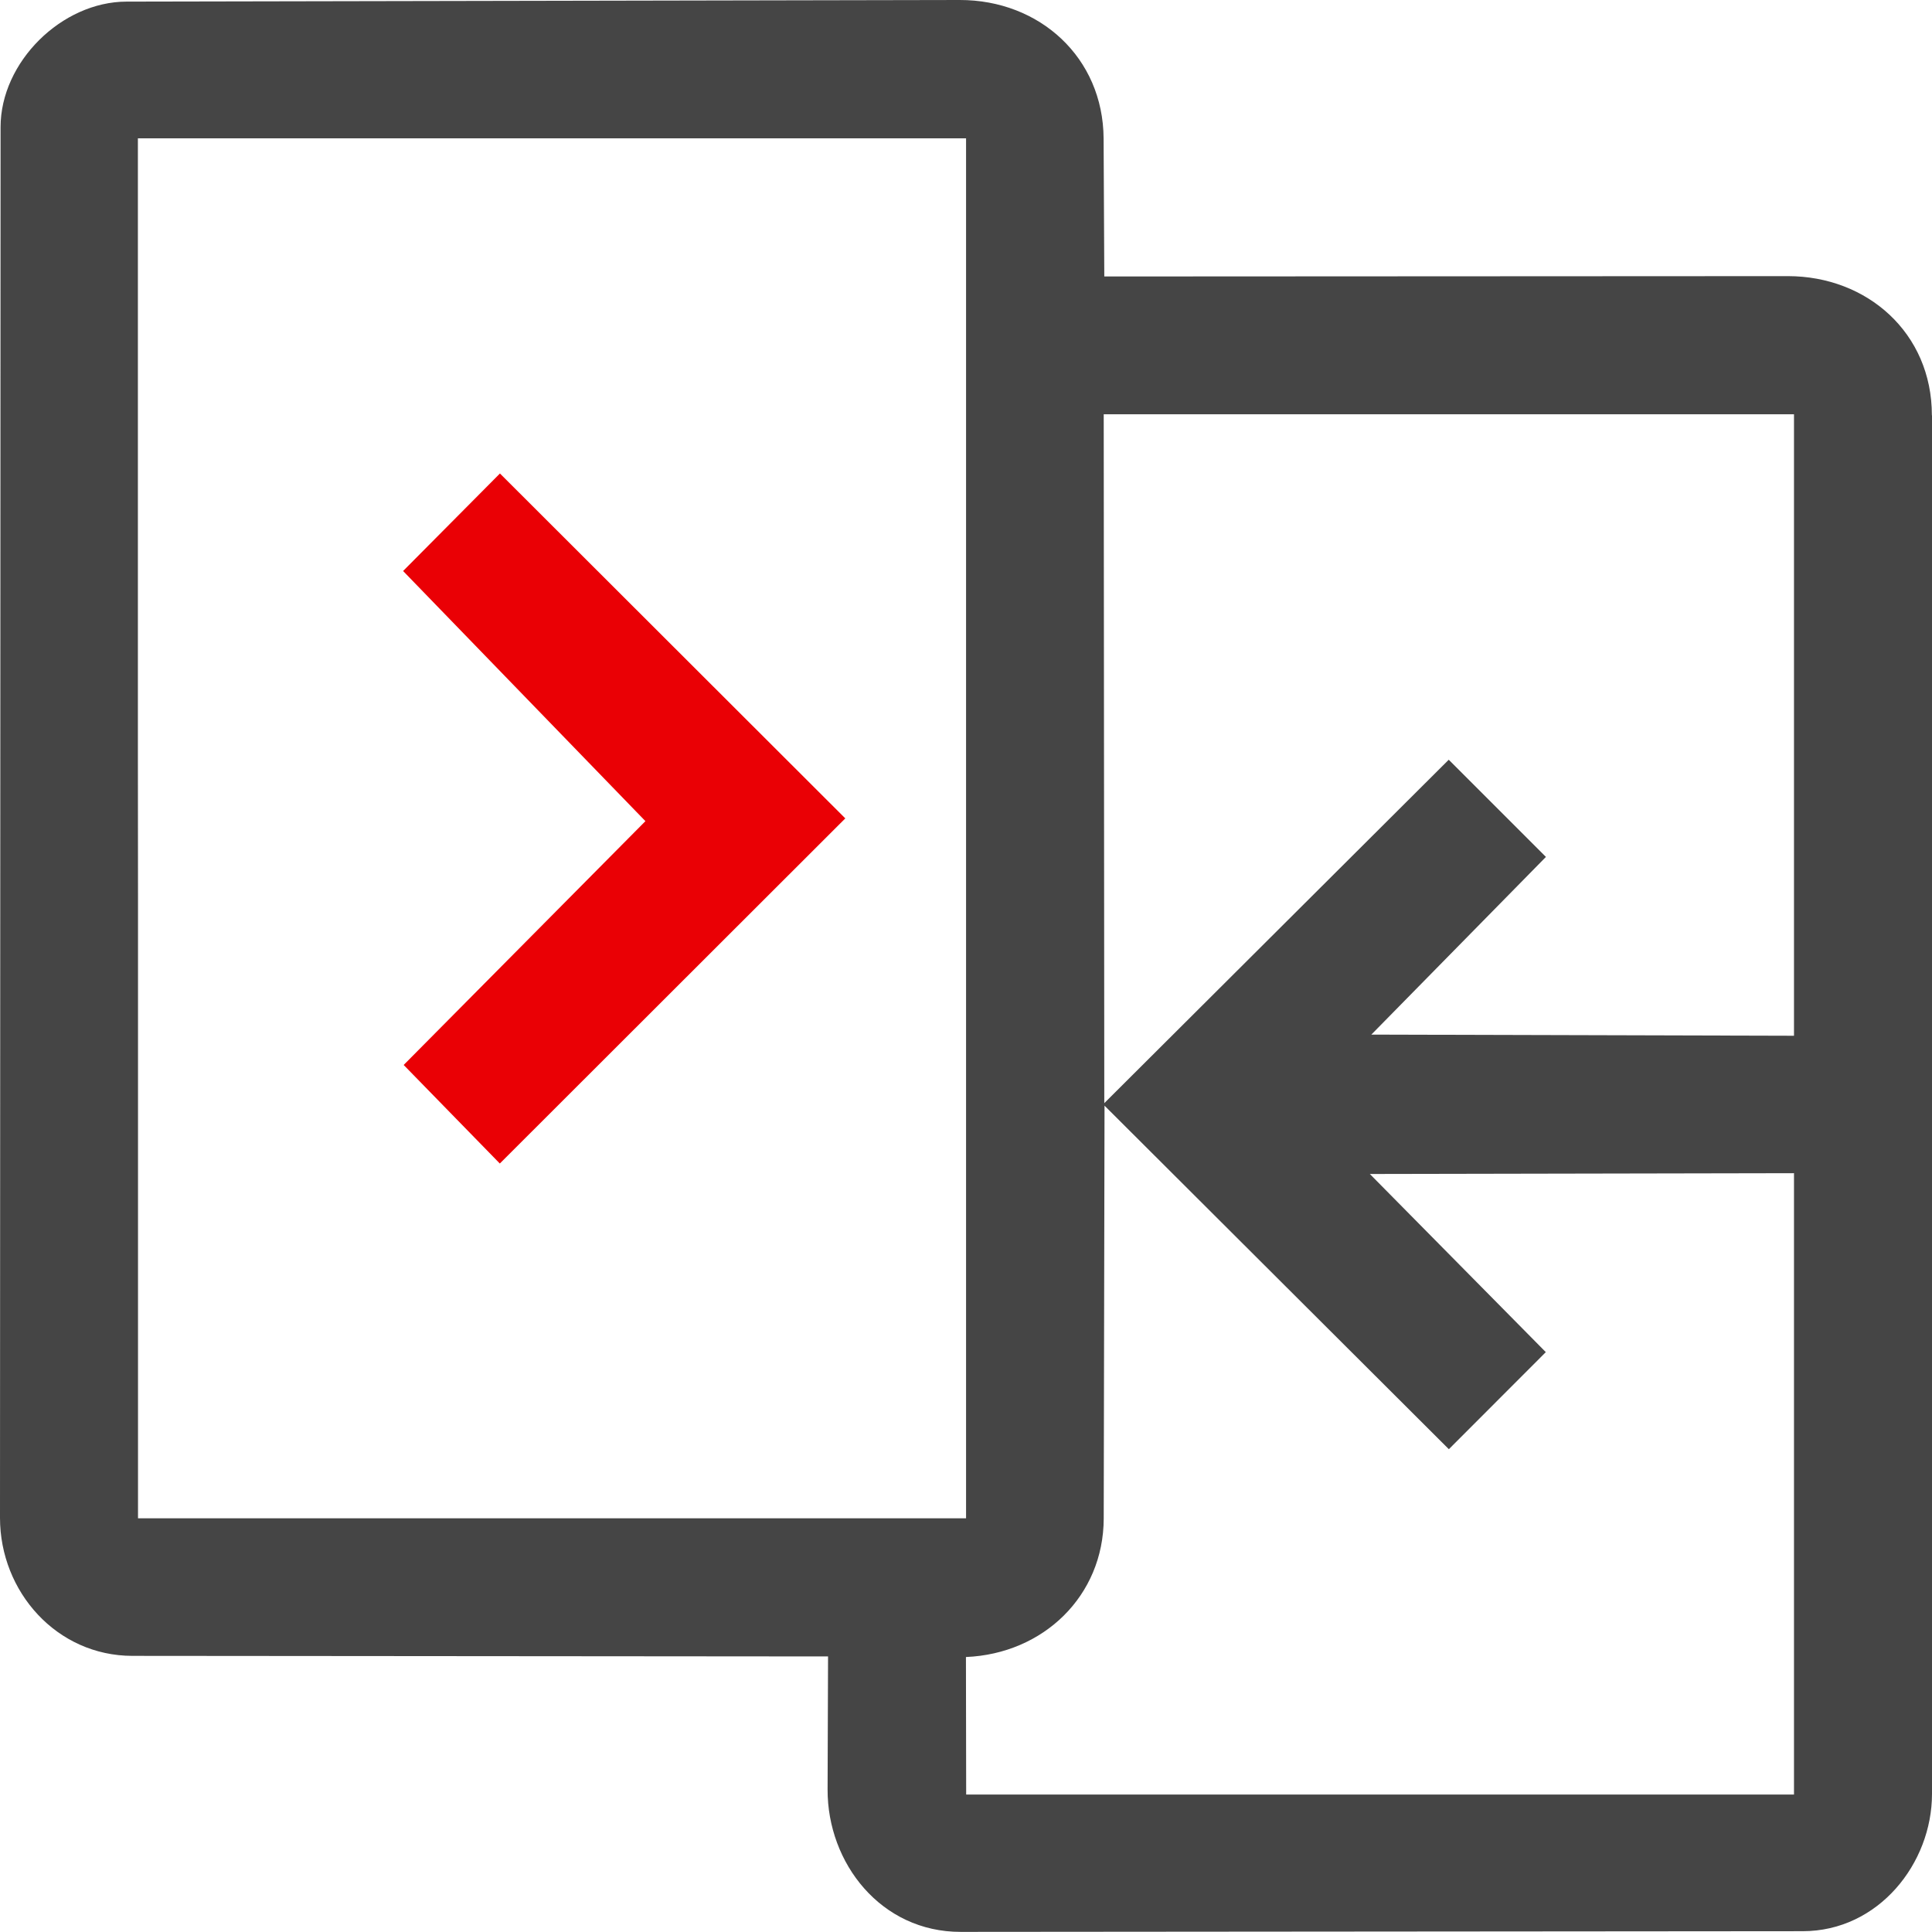
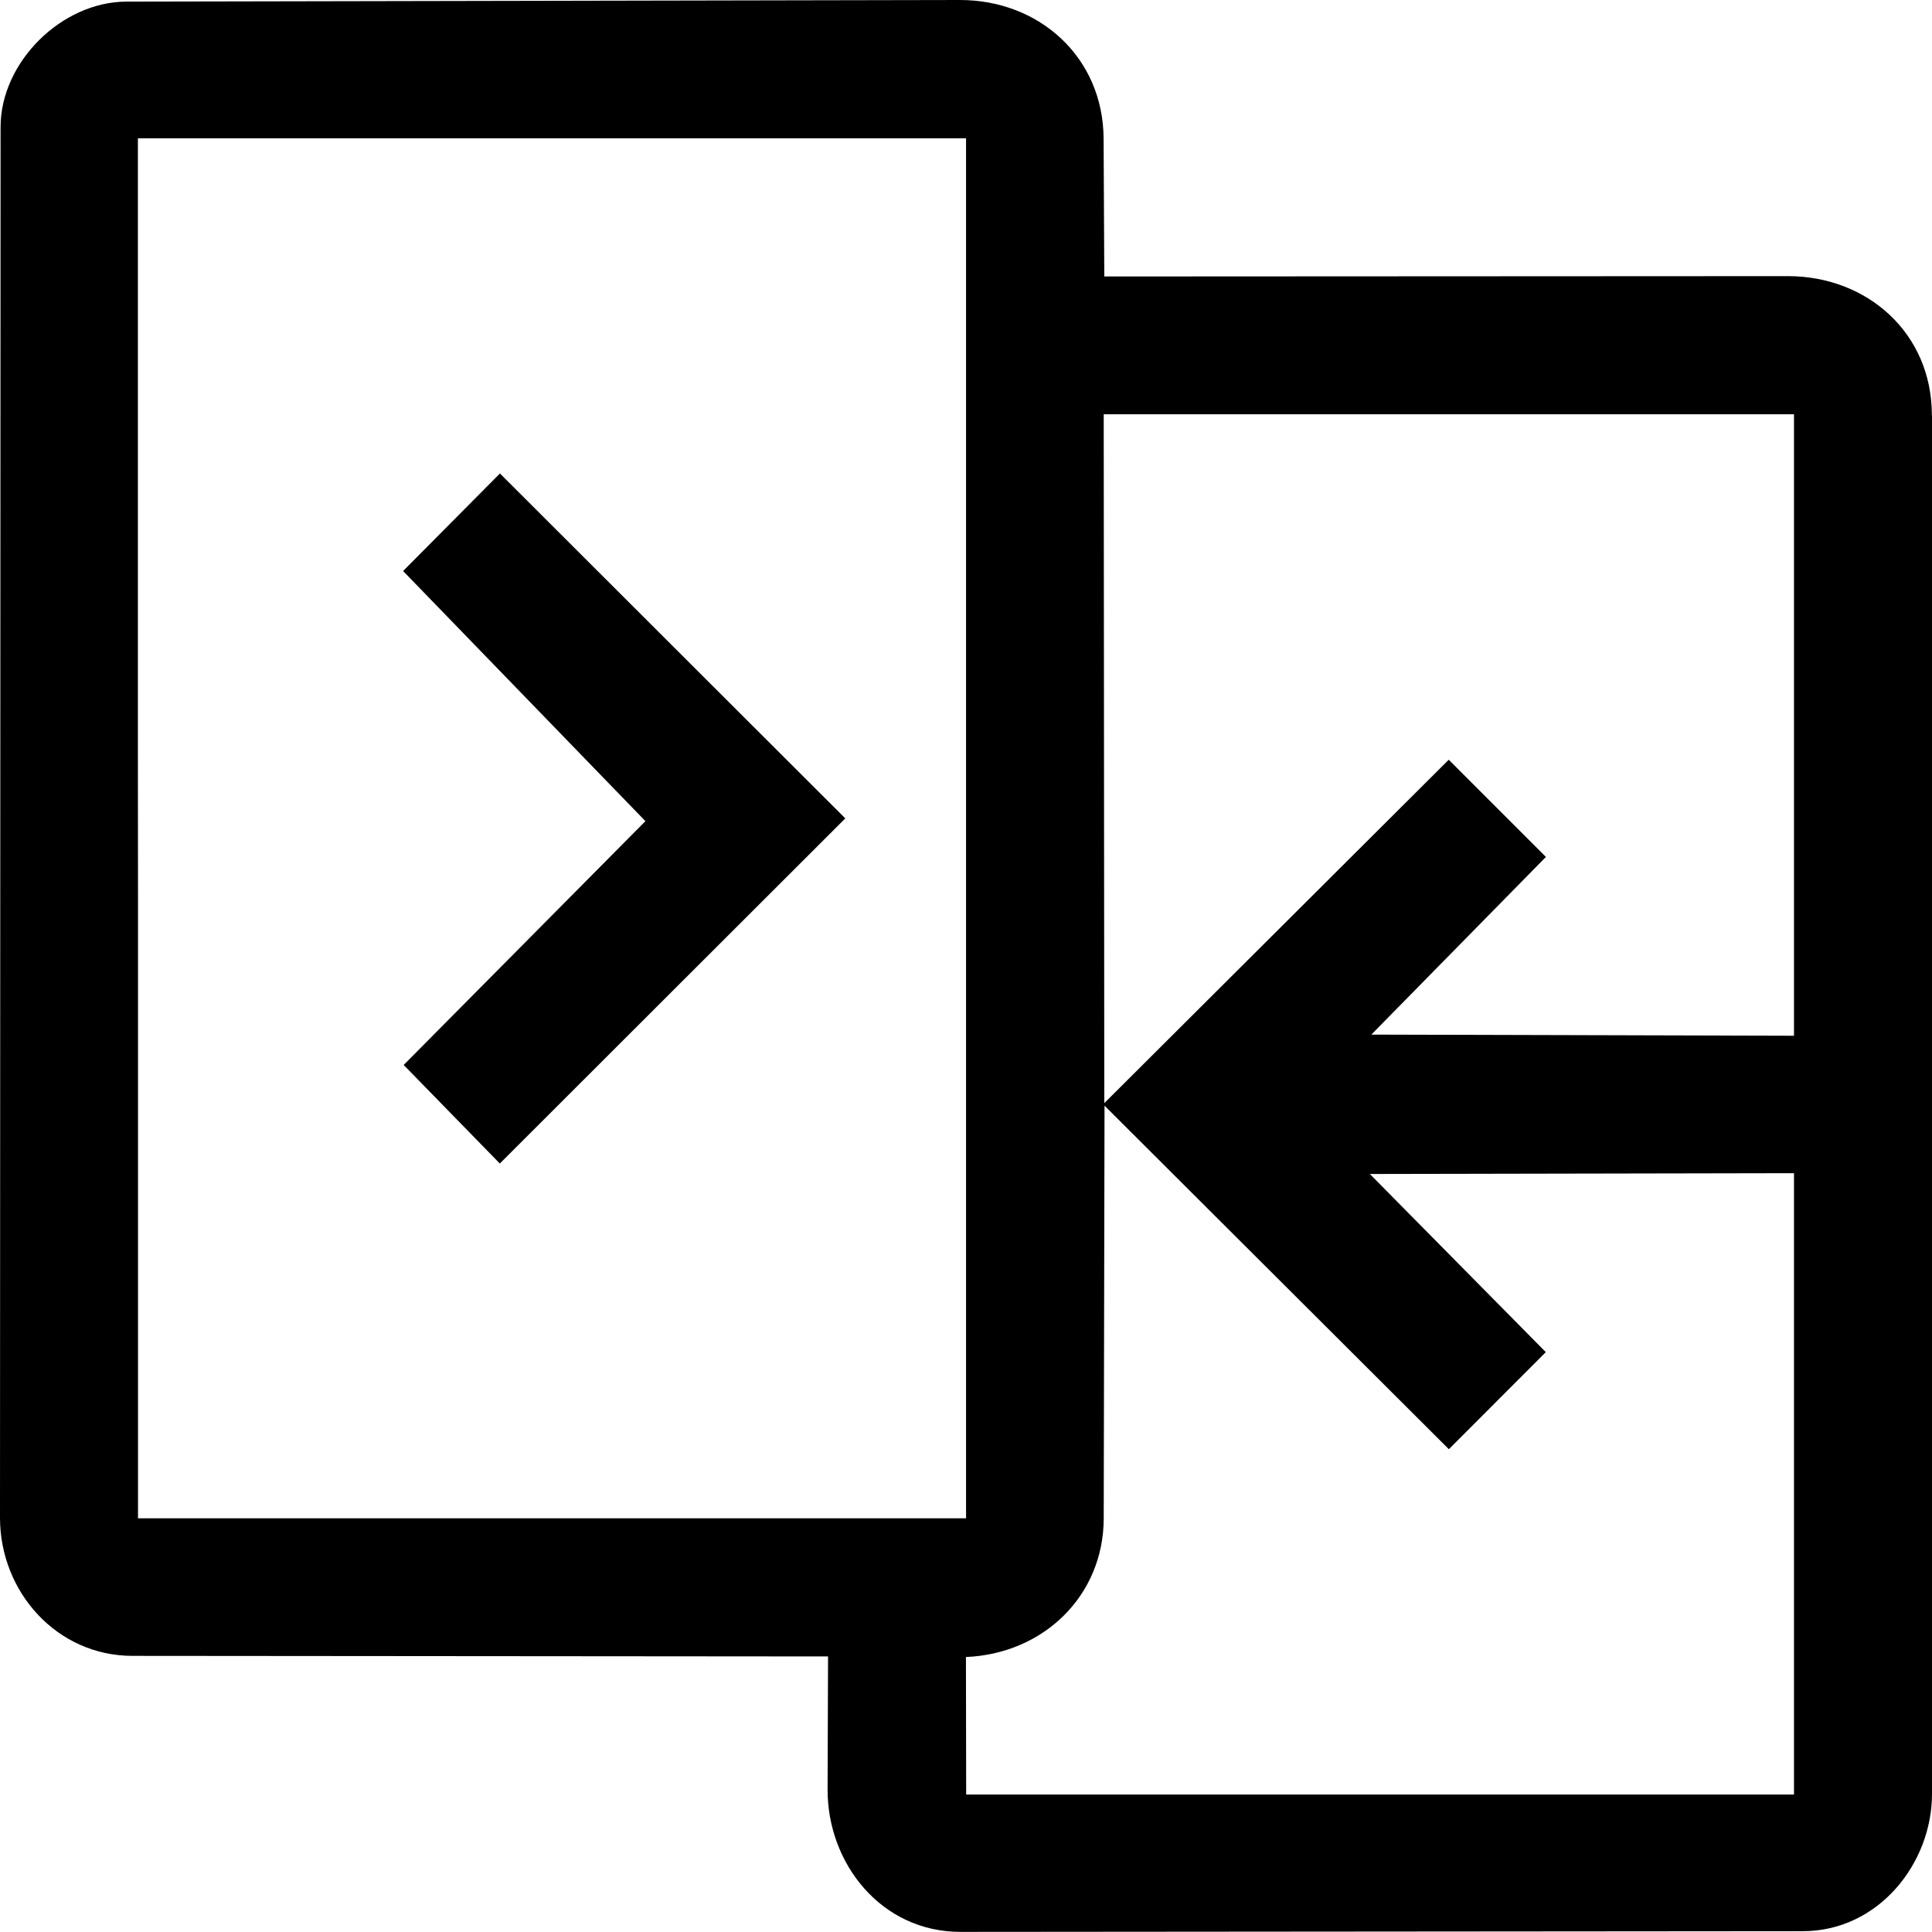
- <svg xmlns="http://www.w3.org/2000/svg" id="a" viewBox="0 0 167.99 167.98">
-   <polyline points="56.12 71.4 35.1 92.6 43.46 101.17 73.5 71.16 43.47 41.17 35.05 49.65" fill="#ea0005" />
-   <path d="M167.98,36.11c0-7.18-5.65-12.1-12.52-12.1l-59.44.03-.06-12C95.92,5.01,90.4-.01,83.45,0L11,.14C5.37.15.05,5.39.05,11.05L0,131.98c0,6.43,4.94,12,11.52,12l60.48.05-.04,11.57c-.02,6.4,4.64,12.39,11.58,12.38l73.21-.06c6.58,0,11.24-5.89,11.24-11.94V36.11ZM155.99,36.03v54.03s-36.75-.1-36.75-.1l15.18-15.45-8.45-8.45-29.95,29.86-.05-59.9h60.02ZM11.99,66.05V12.03s72.01,0,72.01,0v119.99H12s0-54.02,0-54.02M84.01,156.03l-.02-11.95c6.73-.28,11.96-5.31,11.98-12.04l.07-35.9,29.94,29.87,8.43-8.44-15.3-15.49,36.88-.07v54.03s-71.98,0-71.98,0Z" fill="#454545" />
+ <svg xmlns="http://www.w3.org/2000/svg" id="a" viewBox="0 0 167.99 167.98" class="size-6 text-white" aria-hidden="true">
+   <polyline class="icon-accent" points="56.12 71.4 35.1 92.6 43.46 101.17 73.5 71.16 43.47 41.17 35.05 49.65" fill="currentColor" />
+   <path class="icon-base" d="M167.98,36.11c0-7.18-5.65-12.1-12.52-12.1l-59.44.03-.06-12C95.92,5.01,90.4-.01,83.45,0L11,.14C5.37.15.05,5.39.05,11.05L0,131.98c0,6.43,4.94,12,11.52,12l60.48.05-.04,11.57c-.02,6.4,4.64,12.39,11.58,12.38l73.21-.06c6.58,0,11.24-5.89,11.24-11.94V36.11ZM155.99,36.03v54.03s-36.75-.1-36.75-.1l15.18-15.45-8.45-8.45-29.95,29.86-.05-59.9h60.02ZM11.99,66.05V12.03s72.01,0,72.01,0v119.99H12s0-54.02,0-54.02M84.01,156.03l-.02-11.95c6.73-.28,11.96-5.31,11.98-12.04l.07-35.9,29.94,29.87,8.43-8.44-15.3-15.49,36.88-.07v54.03s-71.98,0-71.98,0Z" fill="currentColor" />
</svg>
